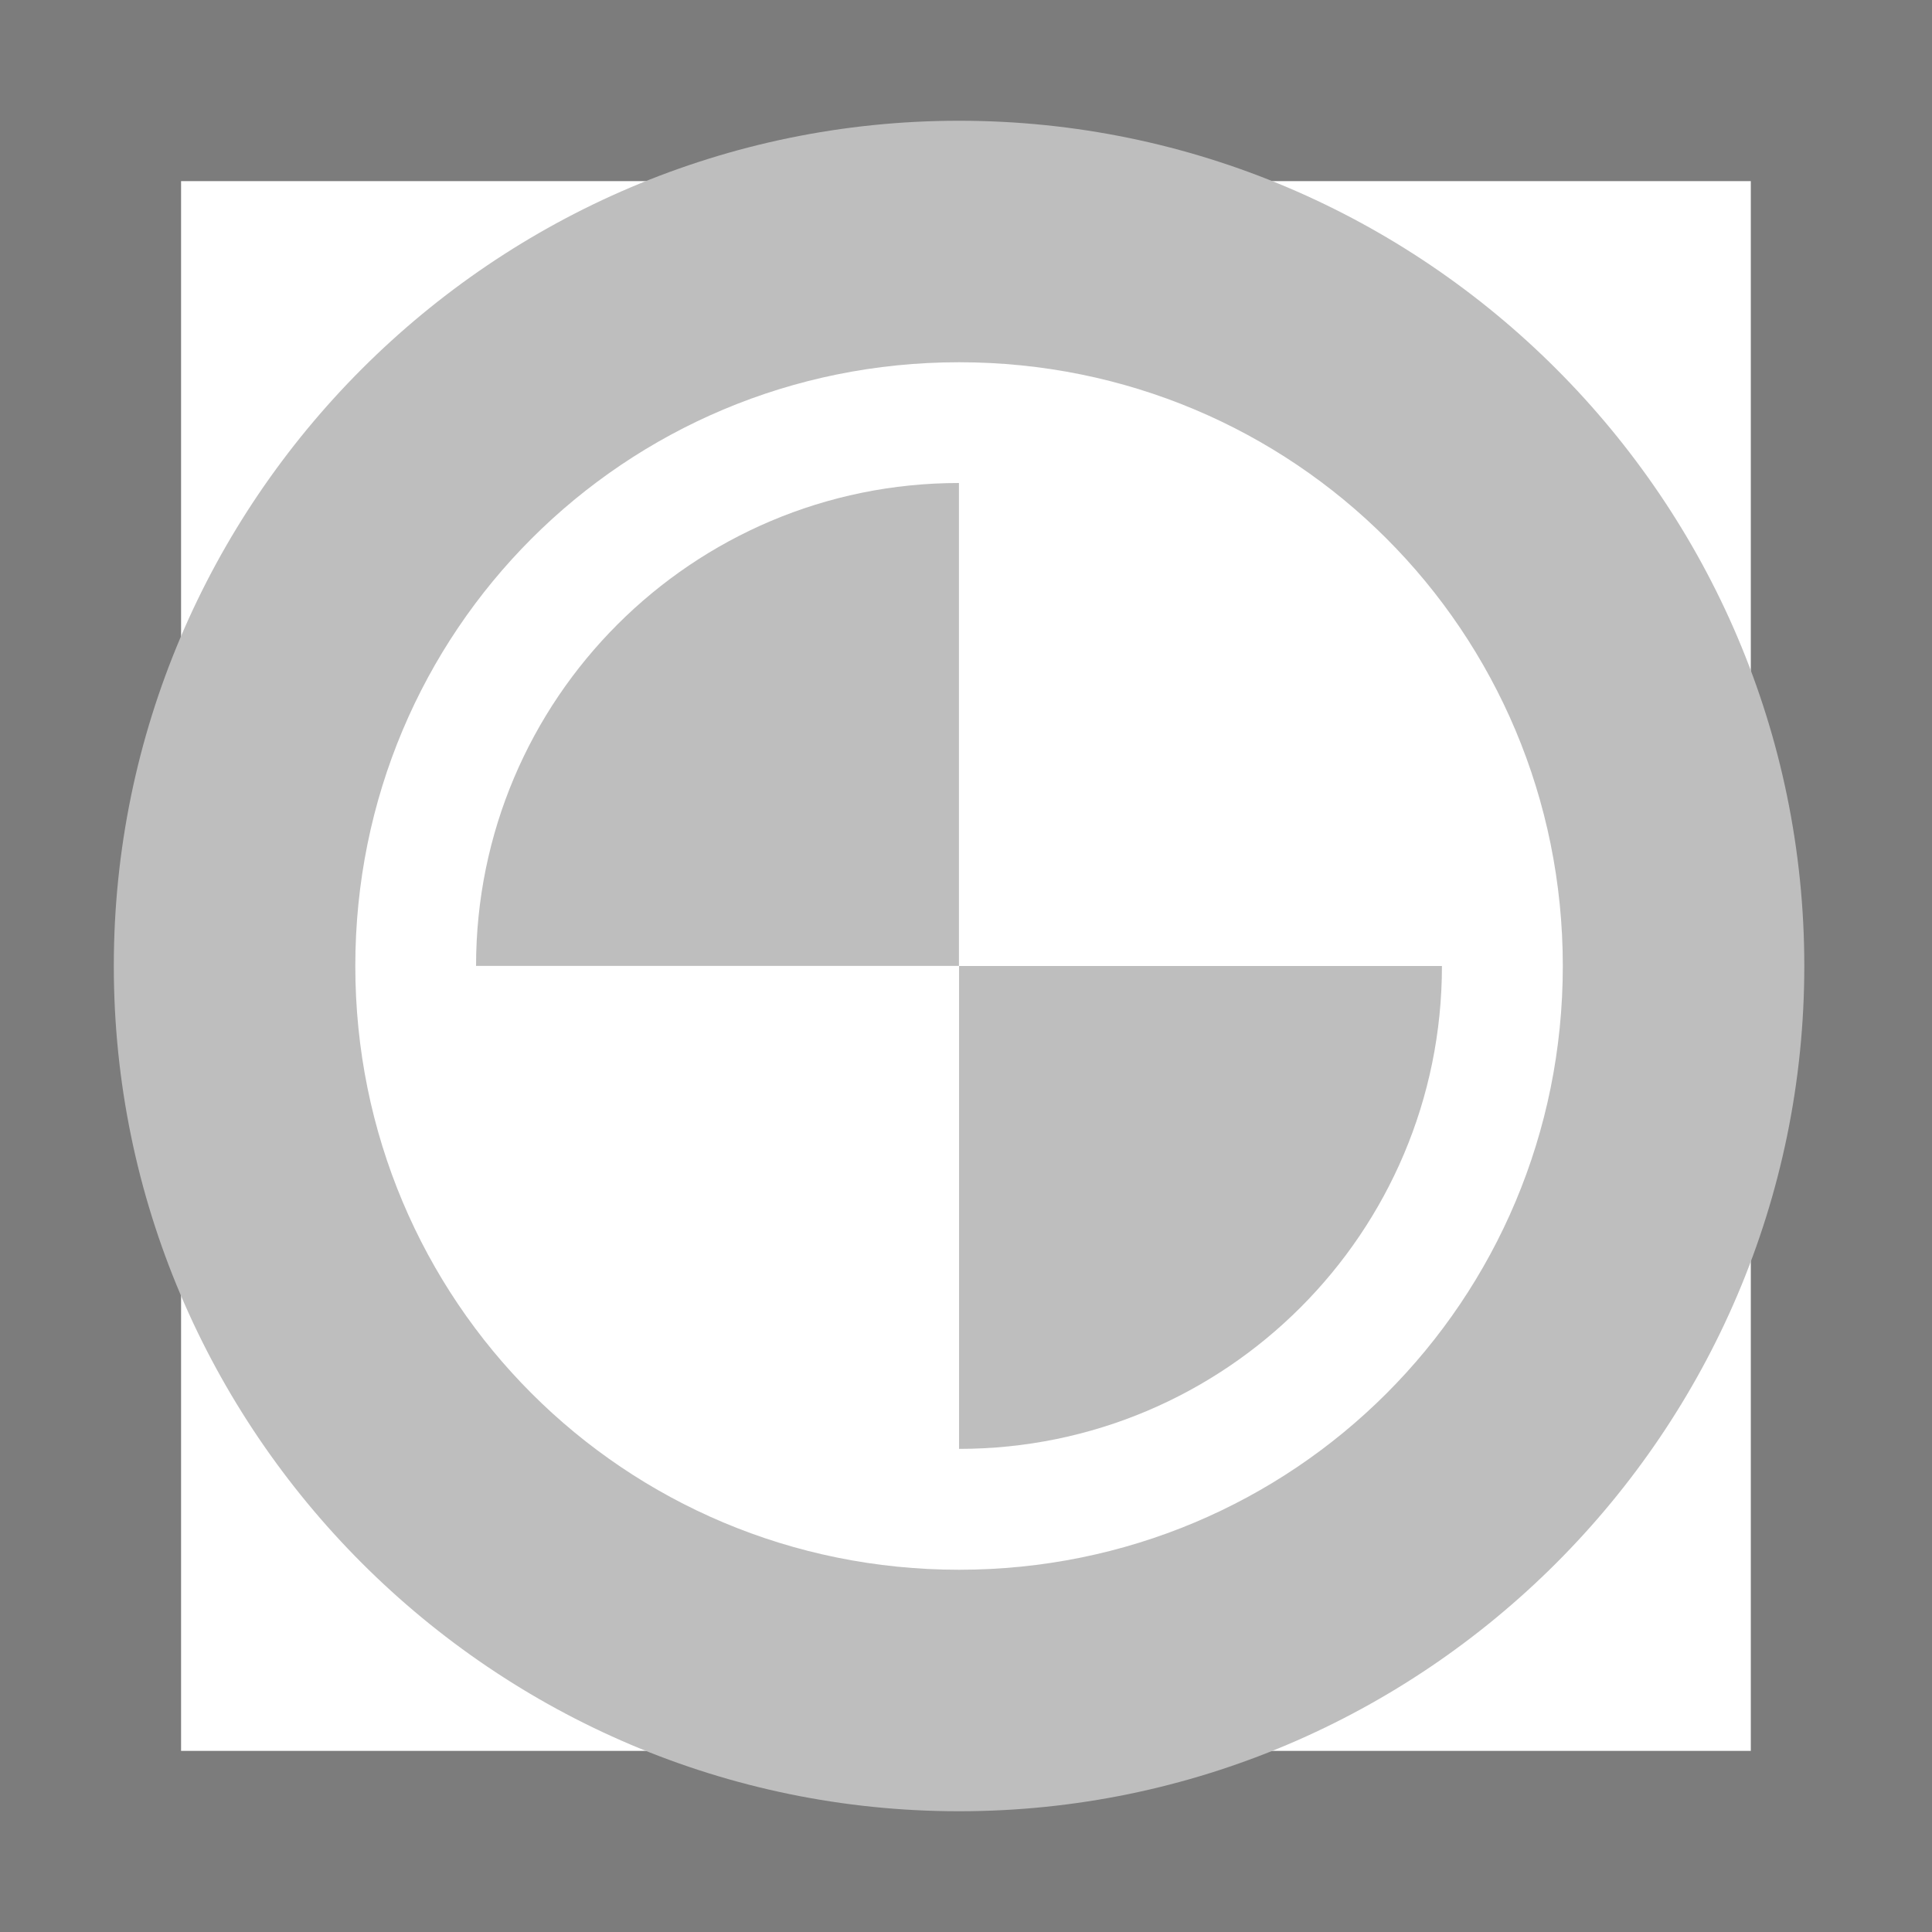
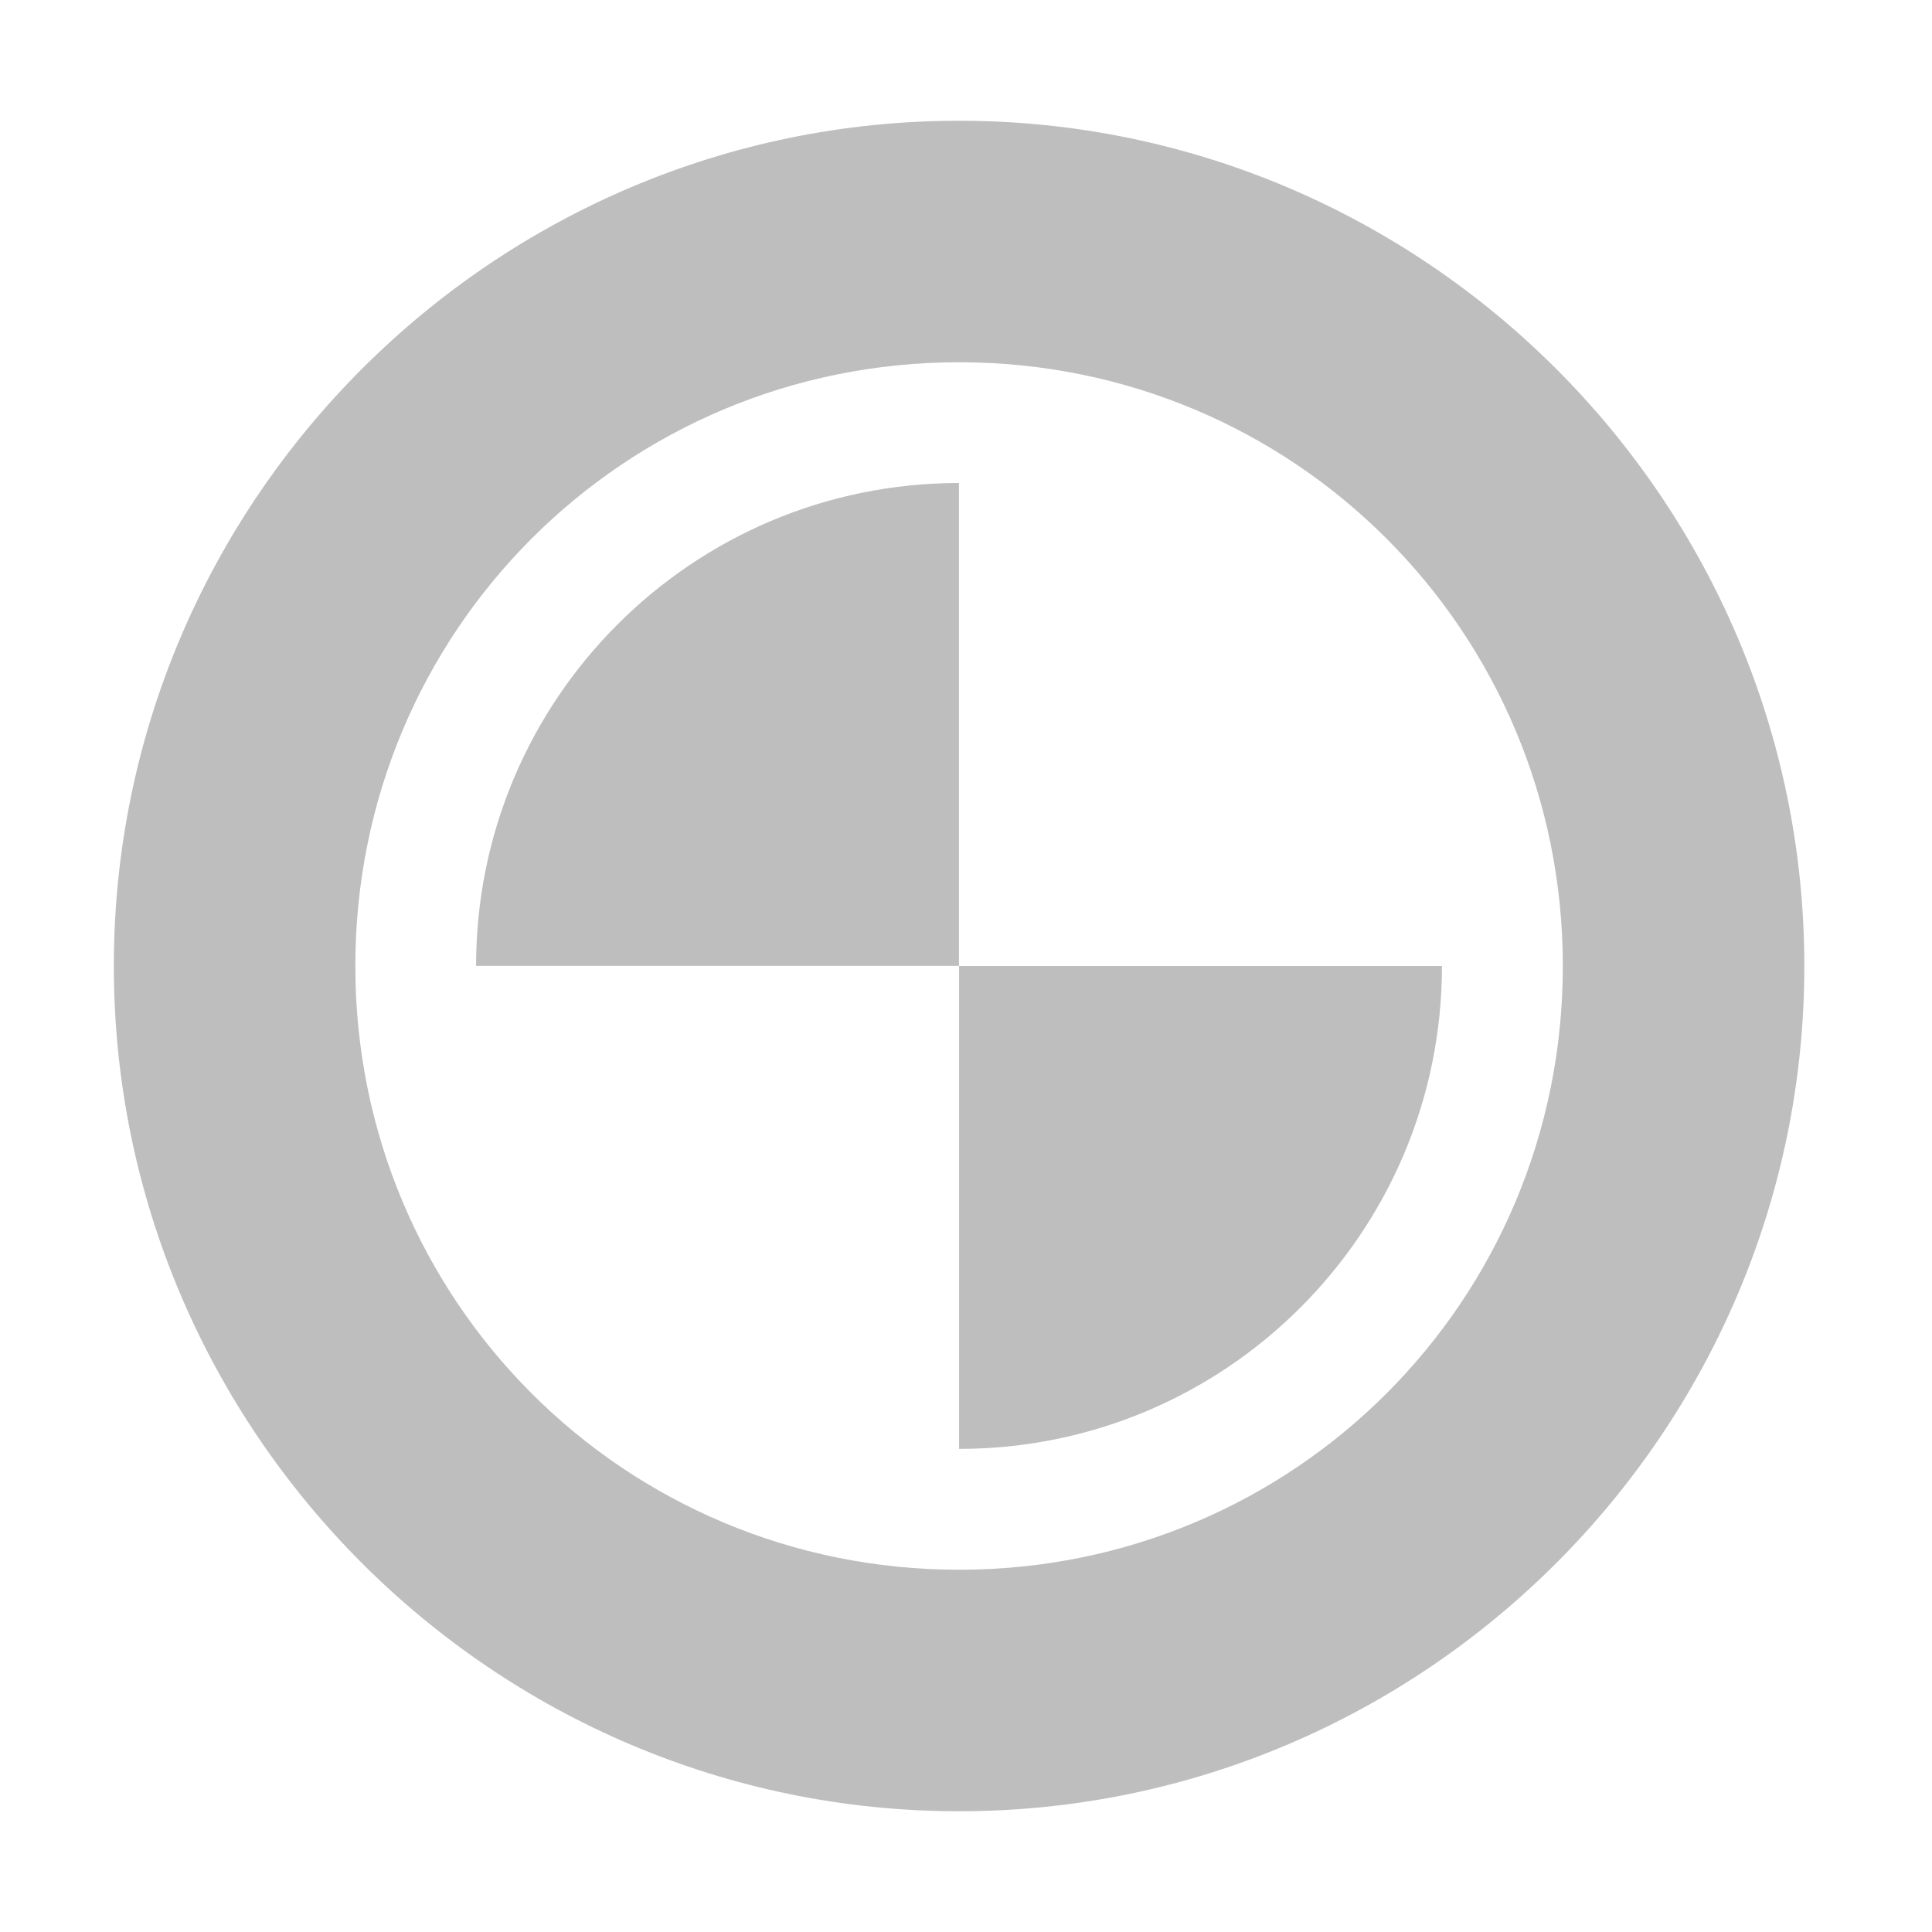
<svg xmlns="http://www.w3.org/2000/svg" height="16" id="svg7384" version="1.1" width="16">
  <defs id="defs7386" />
-   <g id="layer2" transform="translate(-42.05729)" />
-   <g id="layer9" transform="translate(-283.0575,-217)">
-     <path d="m 281.557,215.5 v 1.5 17.5 h 19 v -19 z m 3,3 h 13 v 13 h -13 z" id="rect7881" style="color:#bebebe;font-style:normal;font-variant:normal;font-weight:normal;font-stretch:normal;font-size:medium;line-height:normal;font-family:sans-serif;font-variant-ligatures:normal;font-variant-position:normal;font-variant-caps:normal;font-variant-numeric:normal;font-variant-alternates:normal;font-feature-settings:normal;text-indent:0;text-align:start;text-decoration:none;text-decoration-line:none;text-decoration-style:solid;text-decoration-color:#000000;letter-spacing:normal;word-spacing:normal;text-transform:none;writing-mode:lr-tb;direction:ltr;text-orientation:mixed;dominant-baseline:auto;baseline-shift:baseline;text-anchor:start;white-space:normal;shape-padding:0;clip-rule:nonzero;display:inline;overflow:visible;visibility:visible;opacity:0.515;isolation:auto;mix-blend-mode:normal;color-interpolation:sRGB;color-interpolation-filters:linearRGB;solid-color:#000000;solid-opacity:1;vector-effect:none;fill-opacity:1;fill-rule:nonzero;stroke:none;stroke-width:3;stroke-linecap:butt;stroke-linejoin:miter;stroke-miterlimit:4;stroke-dasharray:none;stroke-dashoffset:0;stroke-opacity:1;marker:none;color-rendering:auto;image-rendering:auto;shape-rendering:auto;text-rendering:auto;enable-background:accumulate" />
-     <path d="m 291,218 c -3.854,0 -7,3.146 -7,7 0,3.854 3.146,7 7,7 3.854,0 7,-3.146 7,-7 0,-3.854 -3.146,-7 -7,-7 z m 0,2 c 2.773,0 5,2.227 5,5 0,2.773 -2.227,5 -5,5 -2.773,0 -5,-2.227 -5,-5 0,-2.773 2.227,-5 5,-5 z" id="path7891" style="color:#000000;font-style:normal;font-variant:normal;font-weight:normal;font-stretch:normal;font-size:medium;line-height:normal;font-family:sans-serif;font-variant-ligatures:normal;font-variant-position:normal;font-variant-caps:normal;font-variant-numeric:normal;font-variant-alternates:normal;font-feature-settings:normal;text-indent:0;text-align:start;text-decoration:none;text-decoration-line:none;text-decoration-style:solid;text-decoration-color:#000000;letter-spacing:normal;word-spacing:normal;text-transform:none;writing-mode:lr-tb;direction:ltr;text-orientation:mixed;dominant-baseline:auto;baseline-shift:baseline;text-anchor:start;white-space:normal;shape-padding:0;clip-rule:nonzero;display:inline;overflow:visible;visibility:visible;opacity:1;isolation:auto;mix-blend-mode:normal;color-interpolation:sRGB;color-interpolation-filters:linearRGB;solid-color:#000000;solid-opacity:1;vector-effect:none;fill:#bebebe;fill-opacity:1;fill-rule:nonzero;stroke:none;stroke-width:2;stroke-linecap:butt;stroke-linejoin:miter;stroke-miterlimit:4;stroke-dasharray:none;stroke-dashoffset:0;stroke-opacity:1;color-rendering:auto;image-rendering:auto;shape-rendering:auto;text-rendering:auto;enable-background:accumulate" />
-     <path d="m 294.999,225 a 3.999,3.999 0 0 1 -3.999,3.999 l 0,-3.999 z" id="circle7893" style="color:#000000;overflow:visible;vector-effect:none;fill:#bebebe;fill-opacity:1;stroke:none;stroke-width:1.141;stroke-miterlimit:4;stroke-dasharray:none;stroke-opacity:1" />
-     <path d="m -287,-224.999 a 3.999,3.999 0 0 1 -3.999,3.999 l 0,-3.999 z" id="path7895" style="color:#000000;overflow:visible;vector-effect:none;fill:#bebebe;fill-opacity:1;stroke:none;stroke-width:1.141;stroke-miterlimit:4;stroke-dasharray:none;stroke-opacity:1" transform="scale(-1)" />
+   <g id="layer2" transform="translate(-40.05729,40)">
+     <path d="m 48,-39 c -3.854,0 -7,3.146 -7,7 0,3.854 3.146,7 7,7 3.854,0 7,-3.146 7,-7 0,-3.854 -3.146,-7 -7,-7 z m 0,2 c 2.773,0 5,2.227 5,5 0,2.773 -2.227,5 -5,5 -2.773,0 -5,-2.227 -5,-5 0,-2.773 2.227,-5 5,-5 z" id="path7891" style="color:#000000;font-style:normal;font-variant:normal;font-weight:normal;font-stretch:normal;font-size:medium;line-height:normal;font-family:sans-serif;font-variant-ligatures:normal;font-variant-position:normal;font-variant-caps:normal;font-variant-numeric:normal;font-variant-alternates:normal;font-feature-settings:normal;text-indent:0;text-align:start;text-decoration:none;text-decoration-line:none;text-decoration-style:solid;text-decoration-color:#000000;letter-spacing:normal;word-spacing:normal;text-transform:none;writing-mode:lr-tb;direction:ltr;text-orientation:mixed;dominant-baseline:auto;baseline-shift:baseline;text-anchor:start;white-space:normal;shape-padding:0;clip-rule:nonzero;display:inline;overflow:visible;visibility:visible;opacity:1;isolation:auto;mix-blend-mode:normal;color-interpolation:sRGB;color-interpolation-filters:linearRGB;solid-color:#000000;solid-opacity:1;vector-effect:none;fill:#bebebe;fill-opacity:1;fill-rule:nonzero;stroke:none;stroke-width:2;stroke-linecap:butt;stroke-linejoin:miter;stroke-miterlimit:4;stroke-dasharray:none;stroke-dashoffset:0;stroke-opacity:1;color-rendering:auto;image-rendering:auto;shape-rendering:auto;text-rendering:auto;enable-background:accumulate" />
+     <path d="m 51.999,-32 a 3.999,3.999 0 0 1 -3.999,3.999 l 0,-3.999 z" id="circle7893" style="color:#000000;overflow:visible;vector-effect:none;fill:#bebebe;fill-opacity:1;stroke:none;stroke-width:1.141;stroke-miterlimit:4;stroke-dasharray:none;stroke-opacity:1" />
+     <path d="m -44,32.001 a 3.999,3.999 0 0 1 -3.999,3.999 l -1e-6,-3.999 z" id="path7895" style="color:#000000;overflow:visible;vector-effect:none;fill:#bebebe;fill-opacity:1;stroke:none;stroke-width:1.141;stroke-miterlimit:4;stroke-dasharray:none;stroke-opacity:1" transform="scale(-1)" />
  </g>
-   <g id="layer1" transform="translate(-42.05729)" />
-   <g id="layer3" transform="translate(-42.05729)" />
+   <g id="layer1" transform="translate(-40.05729,40)" />
+   <g id="layer3" transform="translate(-40.05729,40)" />
</svg>
